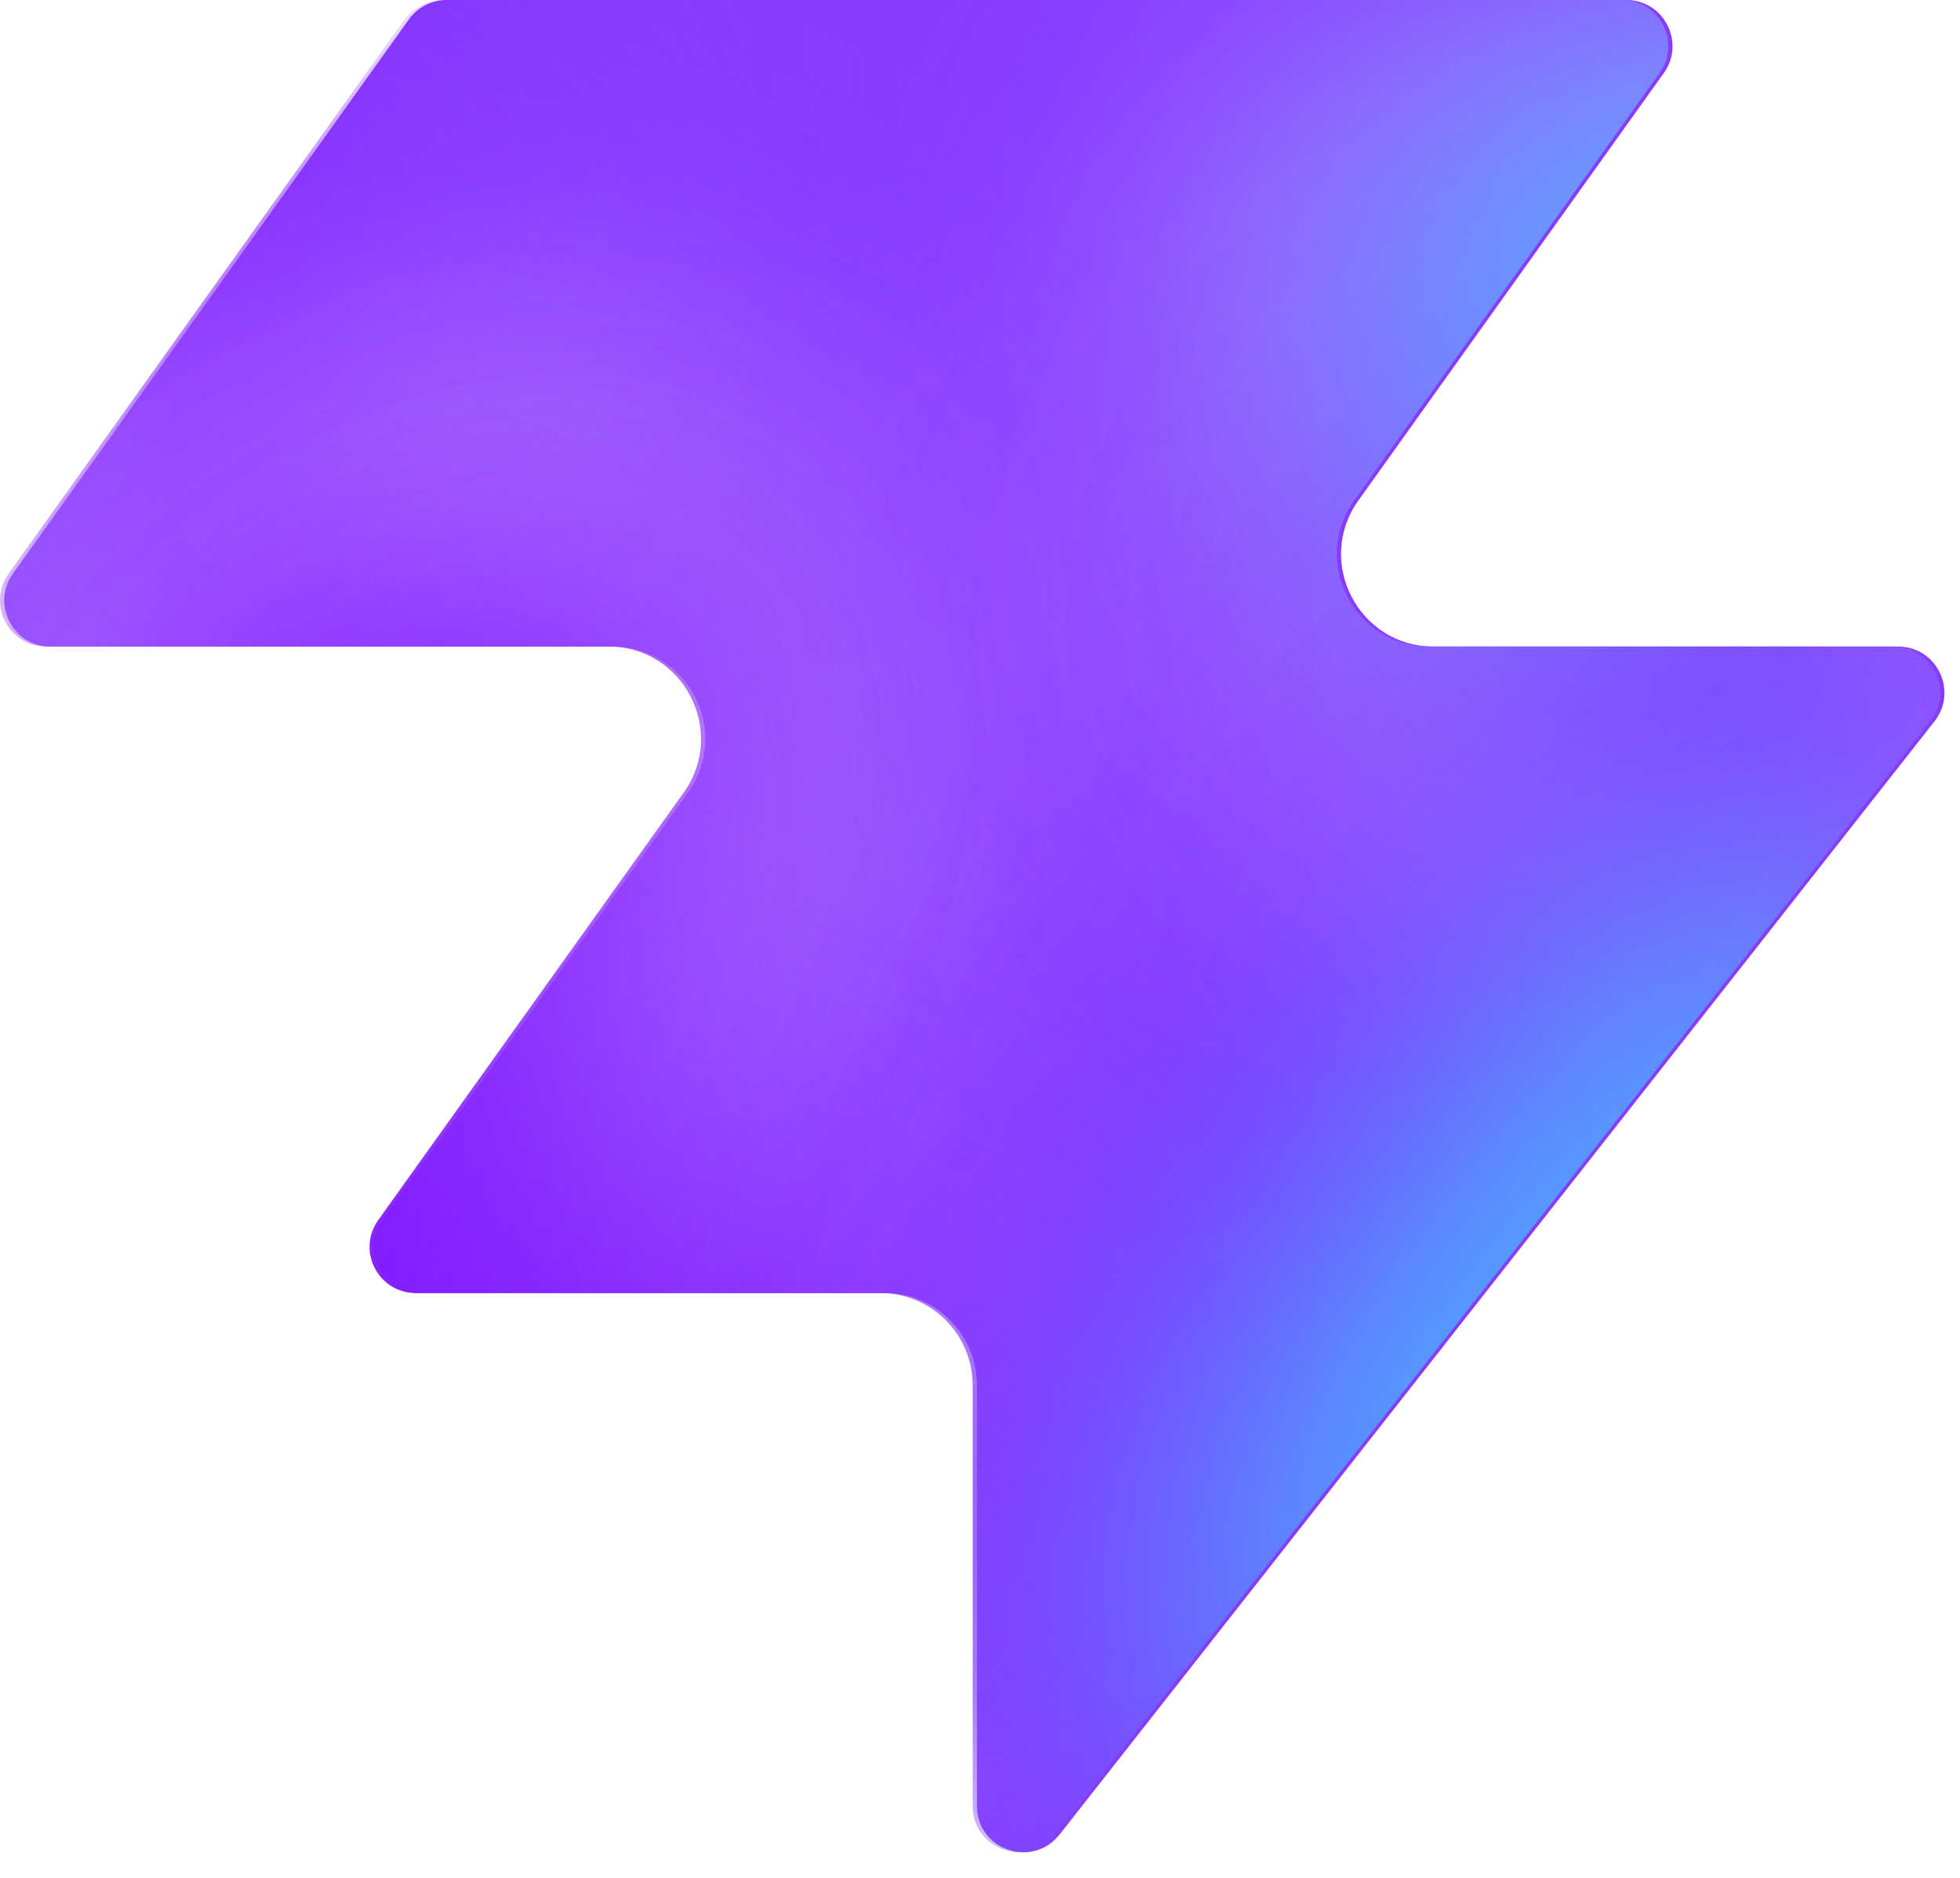
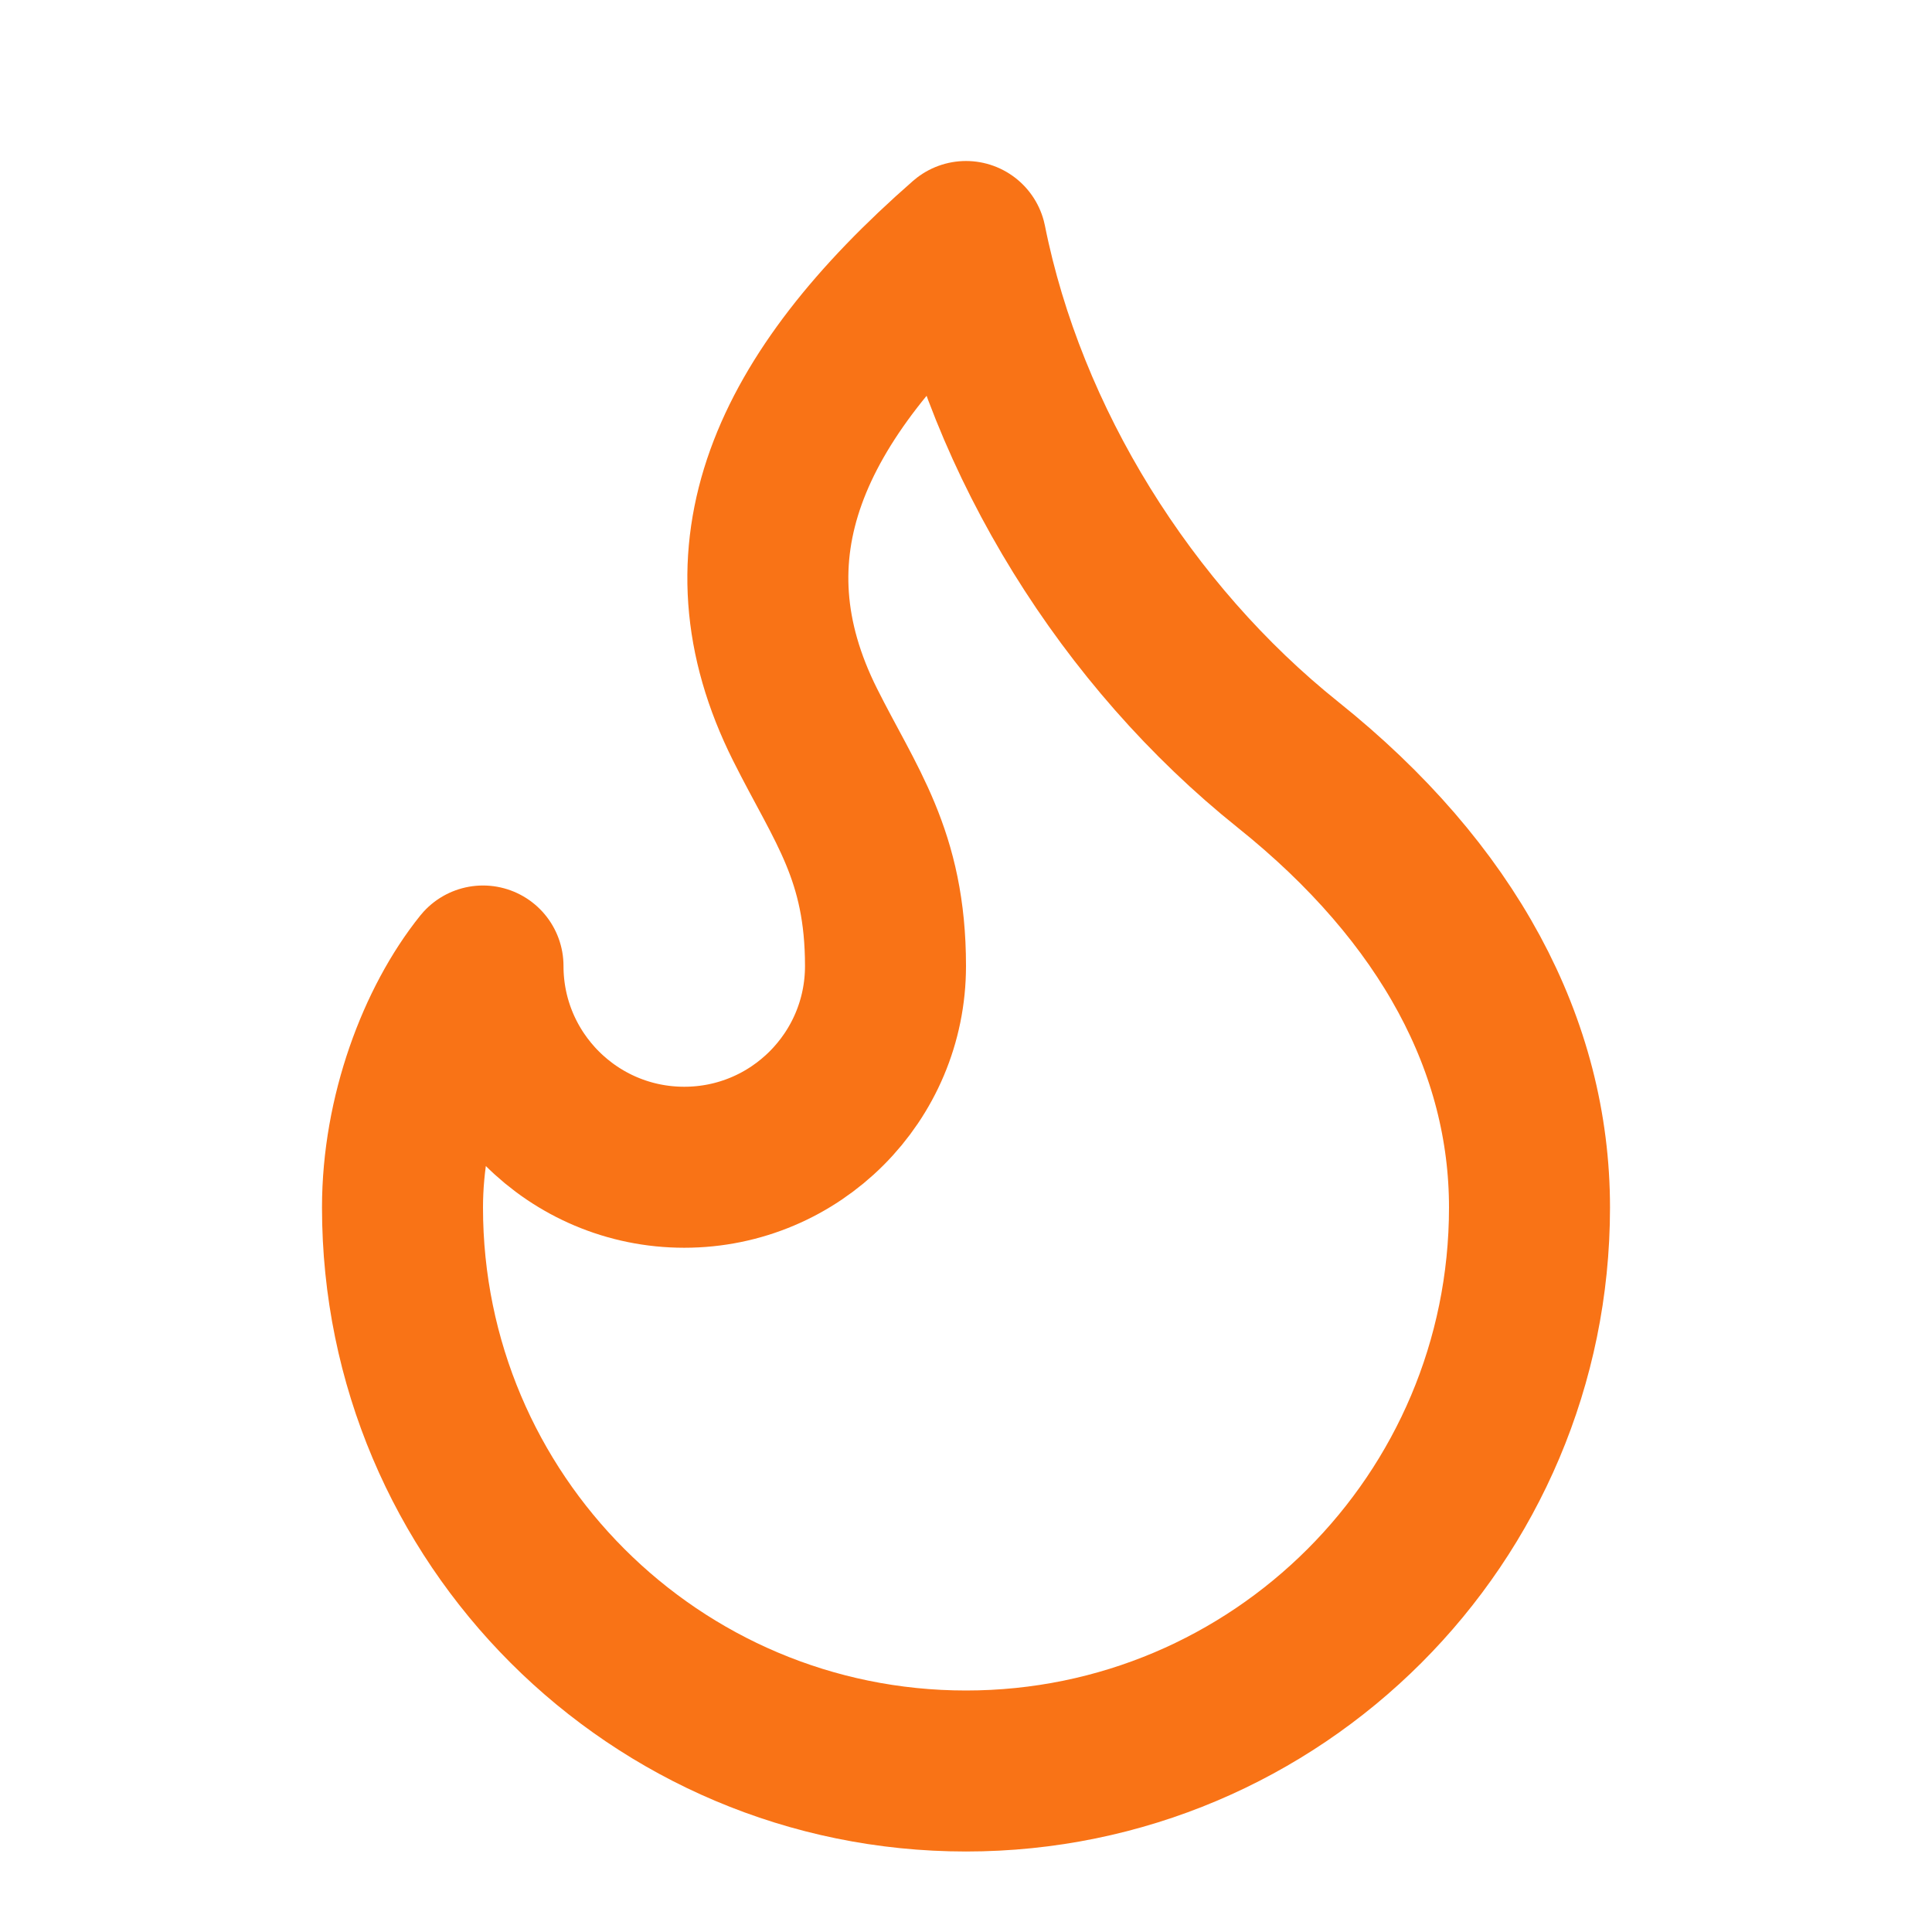
- <svg xmlns="http://www.w3.org/2000/svg" width="48" height="46" fill="none" viewBox="0 0 48 46">
-   <path fill="#863bff" d="M25.946 44.938c-.664.845-2.021.375-2.021-.698V33.937a2.26 2.26 0 0 0-2.262-2.262H10.287c-.92 0-1.456-1.04-.92-1.788l7.48-10.471c1.07-1.497 0-3.578-1.842-3.578H1.237c-.92 0-1.456-1.04-.92-1.788L10.013.474c.214-.297.556-.474.92-.474h28.894c.92 0 1.456 1.04.92 1.788l-7.48 10.471c-1.07 1.498 0 3.579 1.842 3.579h11.377c.943 0 1.473 1.088.89 1.83L25.947 44.94z" style="fill:#863bff;fill:color(display-p3 .525 .23 1);fill-opacity:1" />
-   <mask id="a" width="48" height="46" x="0" y="0" maskUnits="userSpaceOnUse" style="mask-type:alpha">
-     <path fill="#000" d="M25.842 44.938c-.664.844-2.021.375-2.021-.698V33.937a2.26 2.26 0 0 0-2.262-2.262H10.183c-.92 0-1.456-1.04-.92-1.788l7.48-10.471c1.07-1.498 0-3.579-1.842-3.579H1.133c-.92 0-1.456-1.04-.92-1.787L9.91.473c.214-.297.556-.474.92-.474h28.894c.92 0 1.456 1.04.92 1.788l-7.48 10.471c-1.07 1.498 0 3.578 1.842 3.578h11.377c.943 0 1.473 1.088.89 1.832L25.843 44.94z" style="fill:#000;fill-opacity:1" />
-   </mask>
-   <g mask="url(#a)">
-     <g filter="url(#b)">
-       <ellipse cx="5.508" cy="14.704" fill="#ede6ff" rx="5.508" ry="14.704" style="fill:#ede6ff;fill:color(display-p3 .927 .903 1);fill-opacity:1" transform="matrix(.00324 1 1 -.00324 -4.47 31.516)" />
-     </g>
-     <g filter="url(#c)">
-       <ellipse cx="10.399" cy="29.851" fill="#ede6ff" rx="10.399" ry="29.851" style="fill:#ede6ff;fill:color(display-p3 .927 .903 1);fill-opacity:1" transform="matrix(.00324 1 1 -.00324 -39.328 7.883)" />
-     </g>
-     <g filter="url(#d)">
-       <ellipse cx="5.508" cy="30.487" fill="#7e14ff" rx="5.508" ry="30.487" style="fill:#7e14ff;fill:color(display-p3 .492 .077 1);fill-opacity:1" transform="rotate(89.814 -25.913 -14.639)scale(1 -1)" />
-     </g>
-     <g filter="url(#e)">
-       <ellipse cx="5.508" cy="30.599" fill="#7e14ff" rx="5.508" ry="30.599" style="fill:#7e14ff;fill:color(display-p3 .492 .077 1);fill-opacity:1" transform="rotate(89.814 -32.644 -3.334)scale(1 -1)" />
-     </g>
-     <g filter="url(#f)">
-       <ellipse cx="5.508" cy="30.599" fill="#7e14ff" rx="5.508" ry="30.599" style="fill:#7e14ff;fill:color(display-p3 .492 .077 1);fill-opacity:1" transform="matrix(.00324 1 1 -.00324 -34.34 30.47)" />
-     </g>
-     <g filter="url(#g)">
-       <ellipse cx="14.072" cy="22.078" fill="#ede6ff" rx="14.072" ry="22.078" style="fill:#ede6ff;fill:color(display-p3 .927 .903 1);fill-opacity:1" transform="rotate(93.35 24.506 48.493)scale(-1 1)" />
-     </g>
-     <g filter="url(#h)">
-       <ellipse cx="3.47" cy="21.501" fill="#7e14ff" rx="3.47" ry="21.501" style="fill:#7e14ff;fill:color(display-p3 .492 .077 1);fill-opacity:1" transform="rotate(89.009 28.708 47.59)scale(-1 1)" />
-     </g>
-     <g filter="url(#i)">
-       <ellipse cx="3.47" cy="21.501" fill="#7e14ff" rx="3.47" ry="21.501" style="fill:#7e14ff;fill:color(display-p3 .492 .077 1);fill-opacity:1" transform="rotate(89.009 28.708 47.59)scale(-1 1)" />
-     </g>
-     <g filter="url(#j)">
-       <ellipse cx=".387" cy="8.972" fill="#7e14ff" rx="4.407" ry="29.108" style="fill:#7e14ff;fill:color(display-p3 .492 .077 1);fill-opacity:1" transform="rotate(39.51 .387 8.972)" />
-     </g>
-     <g filter="url(#k)">
-       <ellipse cx="47.523" cy="-6.092" fill="#7e14ff" rx="4.407" ry="29.108" style="fill:#7e14ff;fill:color(display-p3 .492 .077 1);fill-opacity:1" transform="rotate(37.892 47.523 -6.092)" />
-     </g>
-     <g filter="url(#l)">
-       <ellipse cx="41.412" cy="6.333" fill="#47bfff" rx="5.971" ry="9.665" style="fill:#47bfff;fill:color(display-p3 .28 .748 1);fill-opacity:1" transform="rotate(37.892 41.412 6.333)" />
-     </g>
-     <g filter="url(#m)">
-       <ellipse cx="-1.879" cy="38.332" fill="#7e14ff" rx="4.407" ry="29.108" style="fill:#7e14ff;fill:color(display-p3 .492 .077 1);fill-opacity:1" transform="rotate(37.892 -1.88 38.332)" />
-     </g>
-     <g filter="url(#n)">
-       <ellipse cx="-1.879" cy="38.332" fill="#7e14ff" rx="4.407" ry="29.108" style="fill:#7e14ff;fill:color(display-p3 .492 .077 1);fill-opacity:1" transform="rotate(37.892 -1.88 38.332)" />
-     </g>
-     <g filter="url(#o)">
-       <ellipse cx="35.651" cy="29.907" fill="#7e14ff" rx="4.407" ry="29.108" style="fill:#7e14ff;fill:color(display-p3 .492 .077 1);fill-opacity:1" transform="rotate(37.892 35.651 29.907)" />
-     </g>
-     <g filter="url(#p)">
-       <ellipse cx="38.418" cy="32.4" fill="#47bfff" rx="5.971" ry="15.297" style="fill:#47bfff;fill:color(display-p3 .28 .748 1);fill-opacity:1" transform="rotate(37.892 38.418 32.4)" />
-     </g>
-   </g>
-   <defs>
-     <filter id="b" width="60.045" height="41.654" x="-19.77" y="16.149" color-interpolation-filters="sRGB" filterUnits="userSpaceOnUse">
-       <feFlood flood-opacity="0" result="BackgroundImageFix" />
-       <feBlend in="SourceGraphic" in2="BackgroundImageFix" result="shape" />
-       <feGaussianBlur result="effect1_foregroundBlur_2002_17158" stdDeviation="7.659" />
-     </filter>
-     <filter id="c" width="90.34" height="51.437" x="-54.613" y="-7.533" color-interpolation-filters="sRGB" filterUnits="userSpaceOnUse">
-       <feFlood flood-opacity="0" result="BackgroundImageFix" />
-       <feBlend in="SourceGraphic" in2="BackgroundImageFix" result="shape" />
-       <feGaussianBlur result="effect1_foregroundBlur_2002_17158" stdDeviation="7.659" />
-     </filter>
-     <filter id="d" width="79.355" height="29.4" x="-49.64" y="2.03" color-interpolation-filters="sRGB" filterUnits="userSpaceOnUse">
-       <feFlood flood-opacity="0" result="BackgroundImageFix" />
-       <feBlend in="SourceGraphic" in2="BackgroundImageFix" result="shape" />
-       <feGaussianBlur result="effect1_foregroundBlur_2002_17158" stdDeviation="4.596" />
-     </filter>
-     <filter id="e" width="79.579" height="29.4" x="-45.045" y="20.029" color-interpolation-filters="sRGB" filterUnits="userSpaceOnUse">
-       <feFlood flood-opacity="0" result="BackgroundImageFix" />
-       <feBlend in="SourceGraphic" in2="BackgroundImageFix" result="shape" />
-       <feGaussianBlur result="effect1_foregroundBlur_2002_17158" stdDeviation="4.596" />
-     </filter>
-     <filter id="f" width="79.579" height="29.4" x="-43.513" y="21.178" color-interpolation-filters="sRGB" filterUnits="userSpaceOnUse">
-       <feFlood flood-opacity="0" result="BackgroundImageFix" />
-       <feBlend in="SourceGraphic" in2="BackgroundImageFix" result="shape" />
-       <feGaussianBlur result="effect1_foregroundBlur_2002_17158" stdDeviation="4.596" />
-     </filter>
-     <filter id="g" width="74.749" height="58.852" x="15.756" y="-17.901" color-interpolation-filters="sRGB" filterUnits="userSpaceOnUse">
-       <feFlood flood-opacity="0" result="BackgroundImageFix" />
-       <feBlend in="SourceGraphic" in2="BackgroundImageFix" result="shape" />
-       <feGaussianBlur result="effect1_foregroundBlur_2002_17158" stdDeviation="7.659" />
-     </filter>
-     <filter id="h" width="61.377" height="25.362" x="23.548" y="2.284" color-interpolation-filters="sRGB" filterUnits="userSpaceOnUse">
-       <feFlood flood-opacity="0" result="BackgroundImageFix" />
-       <feBlend in="SourceGraphic" in2="BackgroundImageFix" result="shape" />
-       <feGaussianBlur result="effect1_foregroundBlur_2002_17158" stdDeviation="4.596" />
-     </filter>
-     <filter id="i" width="61.377" height="25.362" x="23.548" y="2.284" color-interpolation-filters="sRGB" filterUnits="userSpaceOnUse">
-       <feFlood flood-opacity="0" result="BackgroundImageFix" />
-       <feBlend in="SourceGraphic" in2="BackgroundImageFix" result="shape" />
-       <feGaussianBlur result="effect1_foregroundBlur_2002_17158" stdDeviation="4.596" />
-     </filter>
-     <filter id="j" width="56.045" height="63.649" x="-27.636" y="-22.853" color-interpolation-filters="sRGB" filterUnits="userSpaceOnUse">
-       <feFlood flood-opacity="0" result="BackgroundImageFix" />
-       <feBlend in="SourceGraphic" in2="BackgroundImageFix" result="shape" />
-       <feGaussianBlur result="effect1_foregroundBlur_2002_17158" stdDeviation="4.596" />
-     </filter>
-     <filter id="k" width="54.814" height="64.646" x="20.116" y="-38.415" color-interpolation-filters="sRGB" filterUnits="userSpaceOnUse">
-       <feFlood flood-opacity="0" result="BackgroundImageFix" />
-       <feBlend in="SourceGraphic" in2="BackgroundImageFix" result="shape" />
-       <feGaussianBlur result="effect1_foregroundBlur_2002_17158" stdDeviation="4.596" />
-     </filter>
-     <filter id="l" width="33.541" height="35.313" x="24.641" y="-11.323" color-interpolation-filters="sRGB" filterUnits="userSpaceOnUse">
-       <feFlood flood-opacity="0" result="BackgroundImageFix" />
-       <feBlend in="SourceGraphic" in2="BackgroundImageFix" result="shape" />
-       <feGaussianBlur result="effect1_foregroundBlur_2002_17158" stdDeviation="4.596" />
-     </filter>
-     <filter id="m" width="54.814" height="64.646" x="-29.286" y="6.009" color-interpolation-filters="sRGB" filterUnits="userSpaceOnUse">
-       <feFlood flood-opacity="0" result="BackgroundImageFix" />
-       <feBlend in="SourceGraphic" in2="BackgroundImageFix" result="shape" />
-       <feGaussianBlur result="effect1_foregroundBlur_2002_17158" stdDeviation="4.596" />
-     </filter>
-     <filter id="n" width="54.814" height="64.646" x="-29.286" y="6.009" color-interpolation-filters="sRGB" filterUnits="userSpaceOnUse">
-       <feFlood flood-opacity="0" result="BackgroundImageFix" />
-       <feBlend in="SourceGraphic" in2="BackgroundImageFix" result="shape" />
-       <feGaussianBlur result="effect1_foregroundBlur_2002_17158" stdDeviation="4.596" />
-     </filter>
-     <filter id="o" width="54.814" height="64.646" x="8.244" y="-2.416" color-interpolation-filters="sRGB" filterUnits="userSpaceOnUse">
-       <feFlood flood-opacity="0" result="BackgroundImageFix" />
-       <feBlend in="SourceGraphic" in2="BackgroundImageFix" result="shape" />
-       <feGaussianBlur result="effect1_foregroundBlur_2002_17158" stdDeviation="4.596" />
-     </filter>
-     <filter id="p" width="39.409" height="43.623" x="18.713" y="10.588" color-interpolation-filters="sRGB" filterUnits="userSpaceOnUse">
-       <feFlood flood-opacity="0" result="BackgroundImageFix" />
-       <feBlend in="SourceGraphic" in2="BackgroundImageFix" result="shape" />
-       <feGaussianBlur result="effect1_foregroundBlur_2002_17158" stdDeviation="4.596" />
-     </filter>
-   </defs>
+ <svg xmlns="http://www.w3.org/2000/svg" width="48" height="48" viewBox="0 0 24 24" fill="none" stroke="#f97316" stroke-width="2" stroke-linecap="round" stroke-linejoin="round">
+   <path d="M8.5 14.5A2.5 2.5 0 0 0 11 12c0-1.38-.5-2-1-3-1.072-2.143-.224-4.054 2-6 .5 2.5 2 4.9 4 6.5 2 1.6 3 3.5 3 5.5a7 7 0 1 1-14 0c0-1.153.433-2.294 1-3a2.5 2.5 0 0 0 2.5 2.5z" />
</svg>
